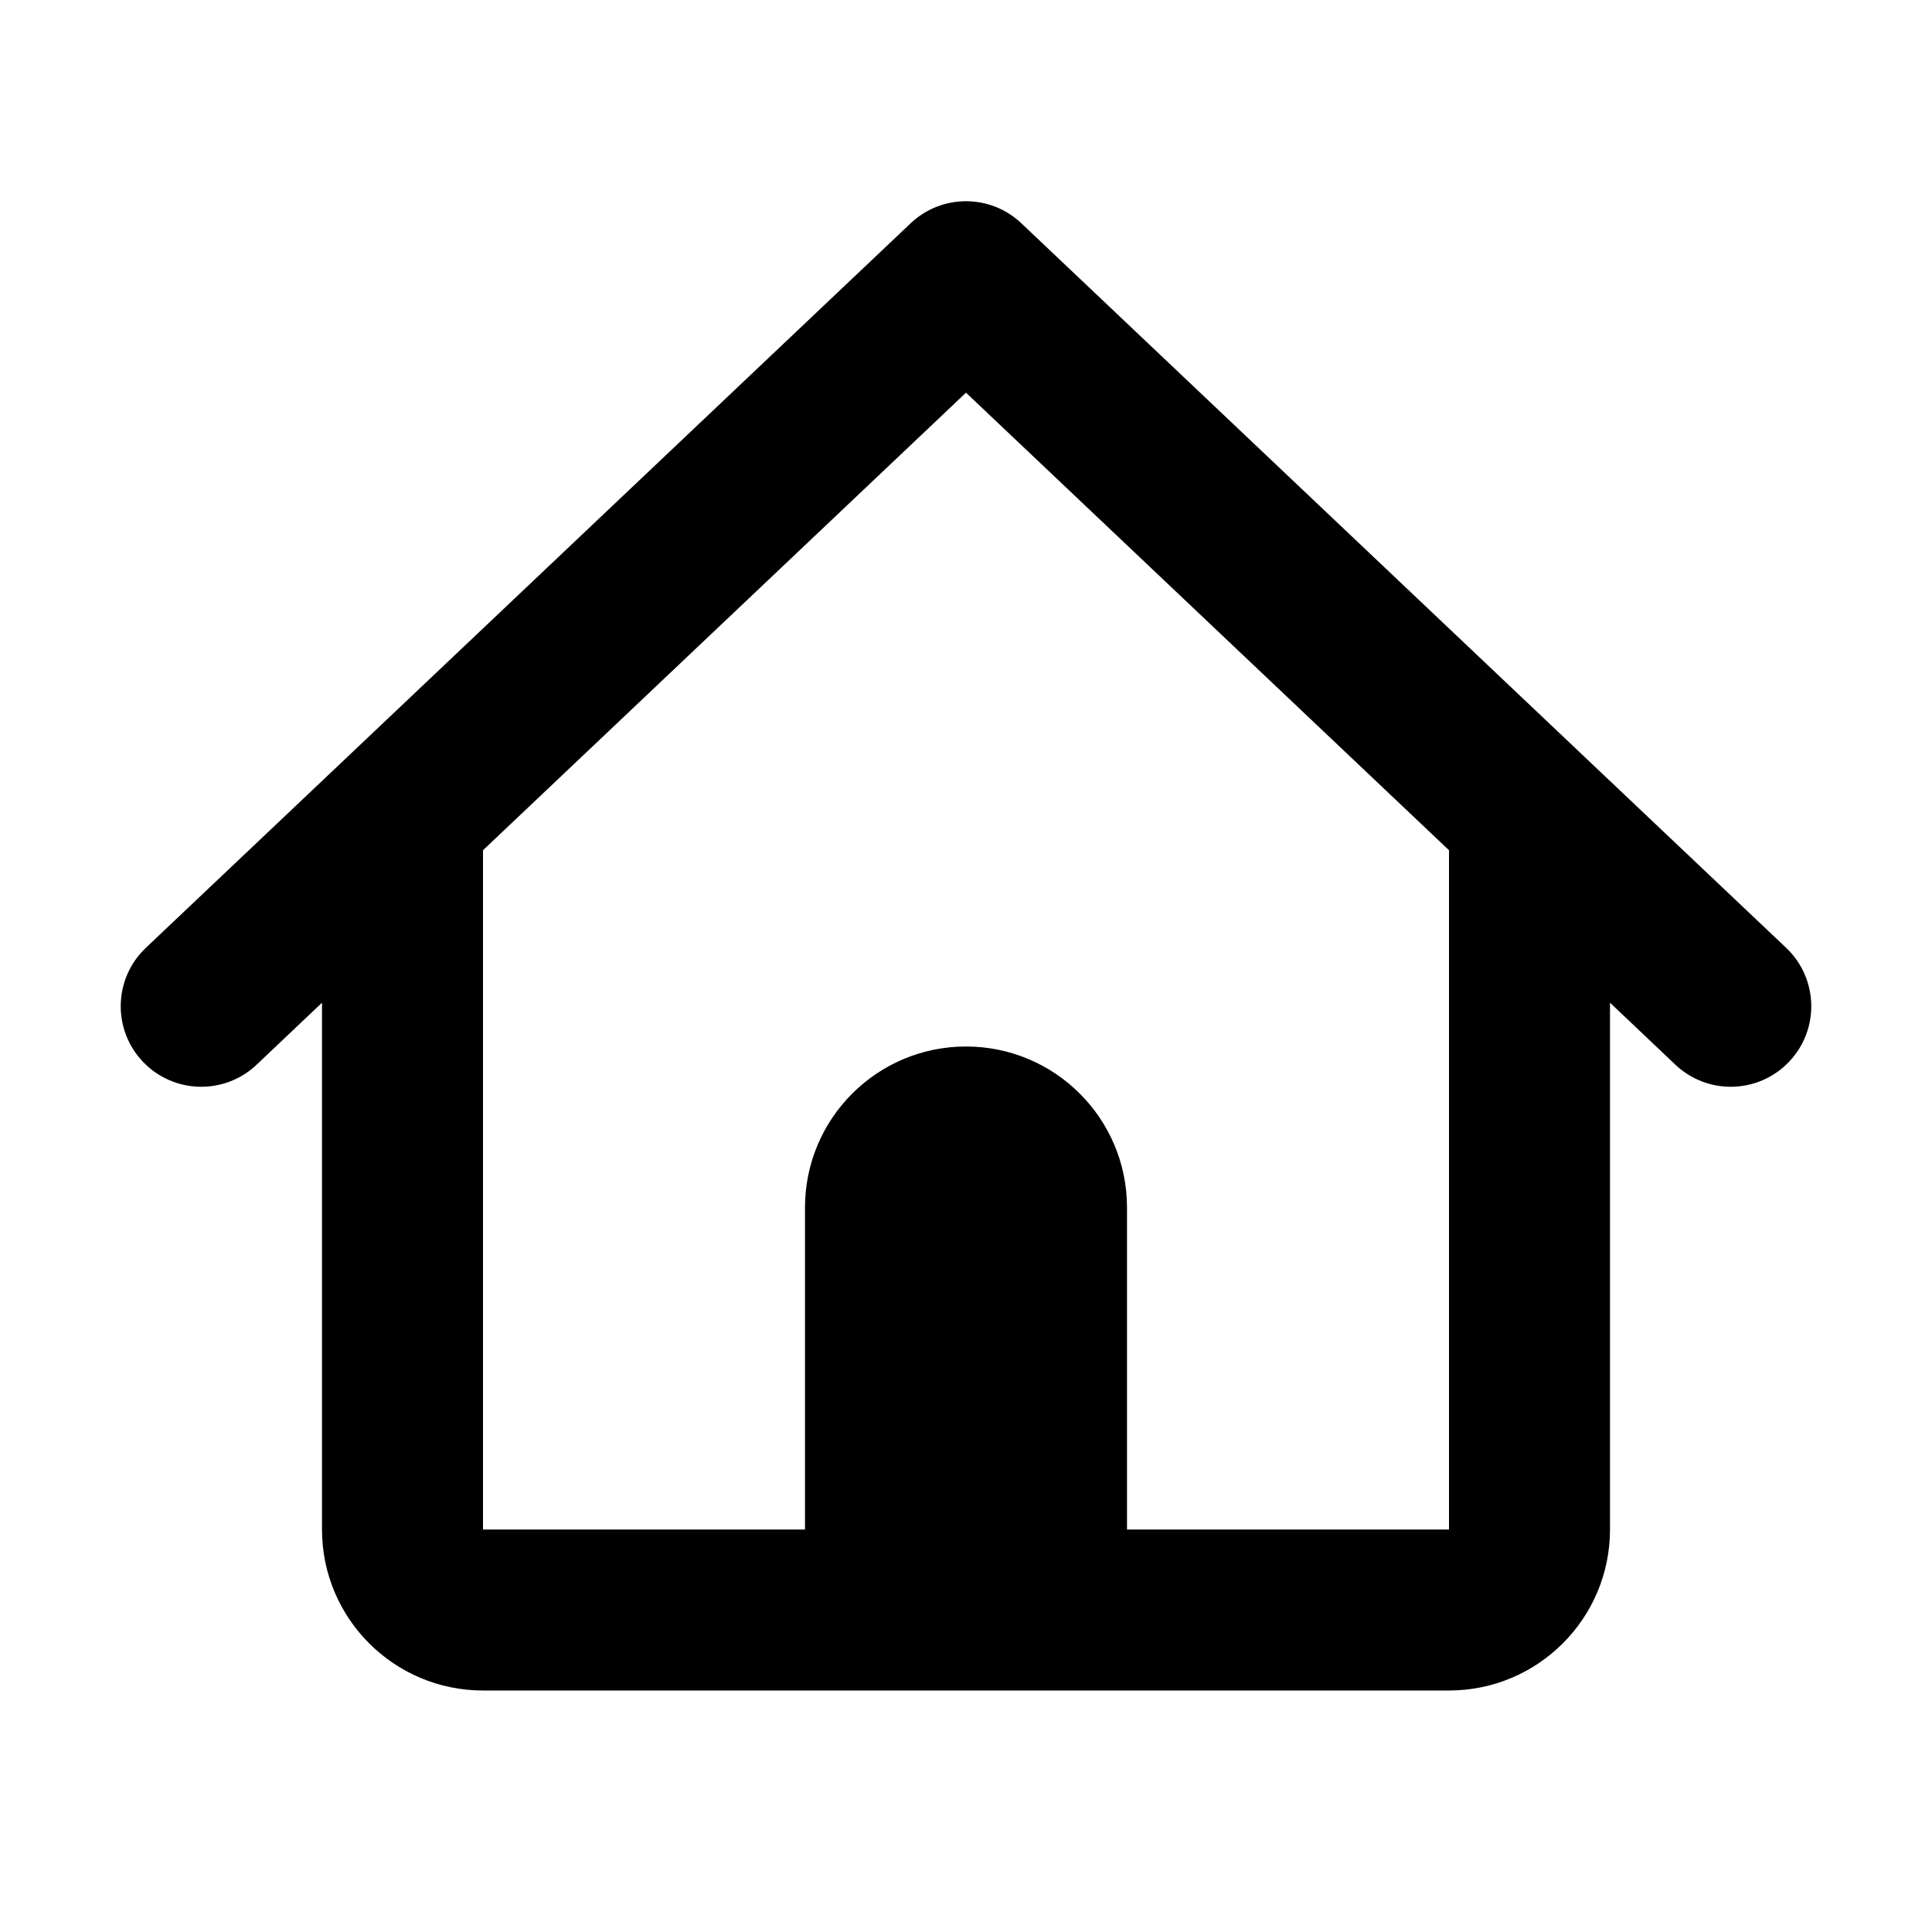
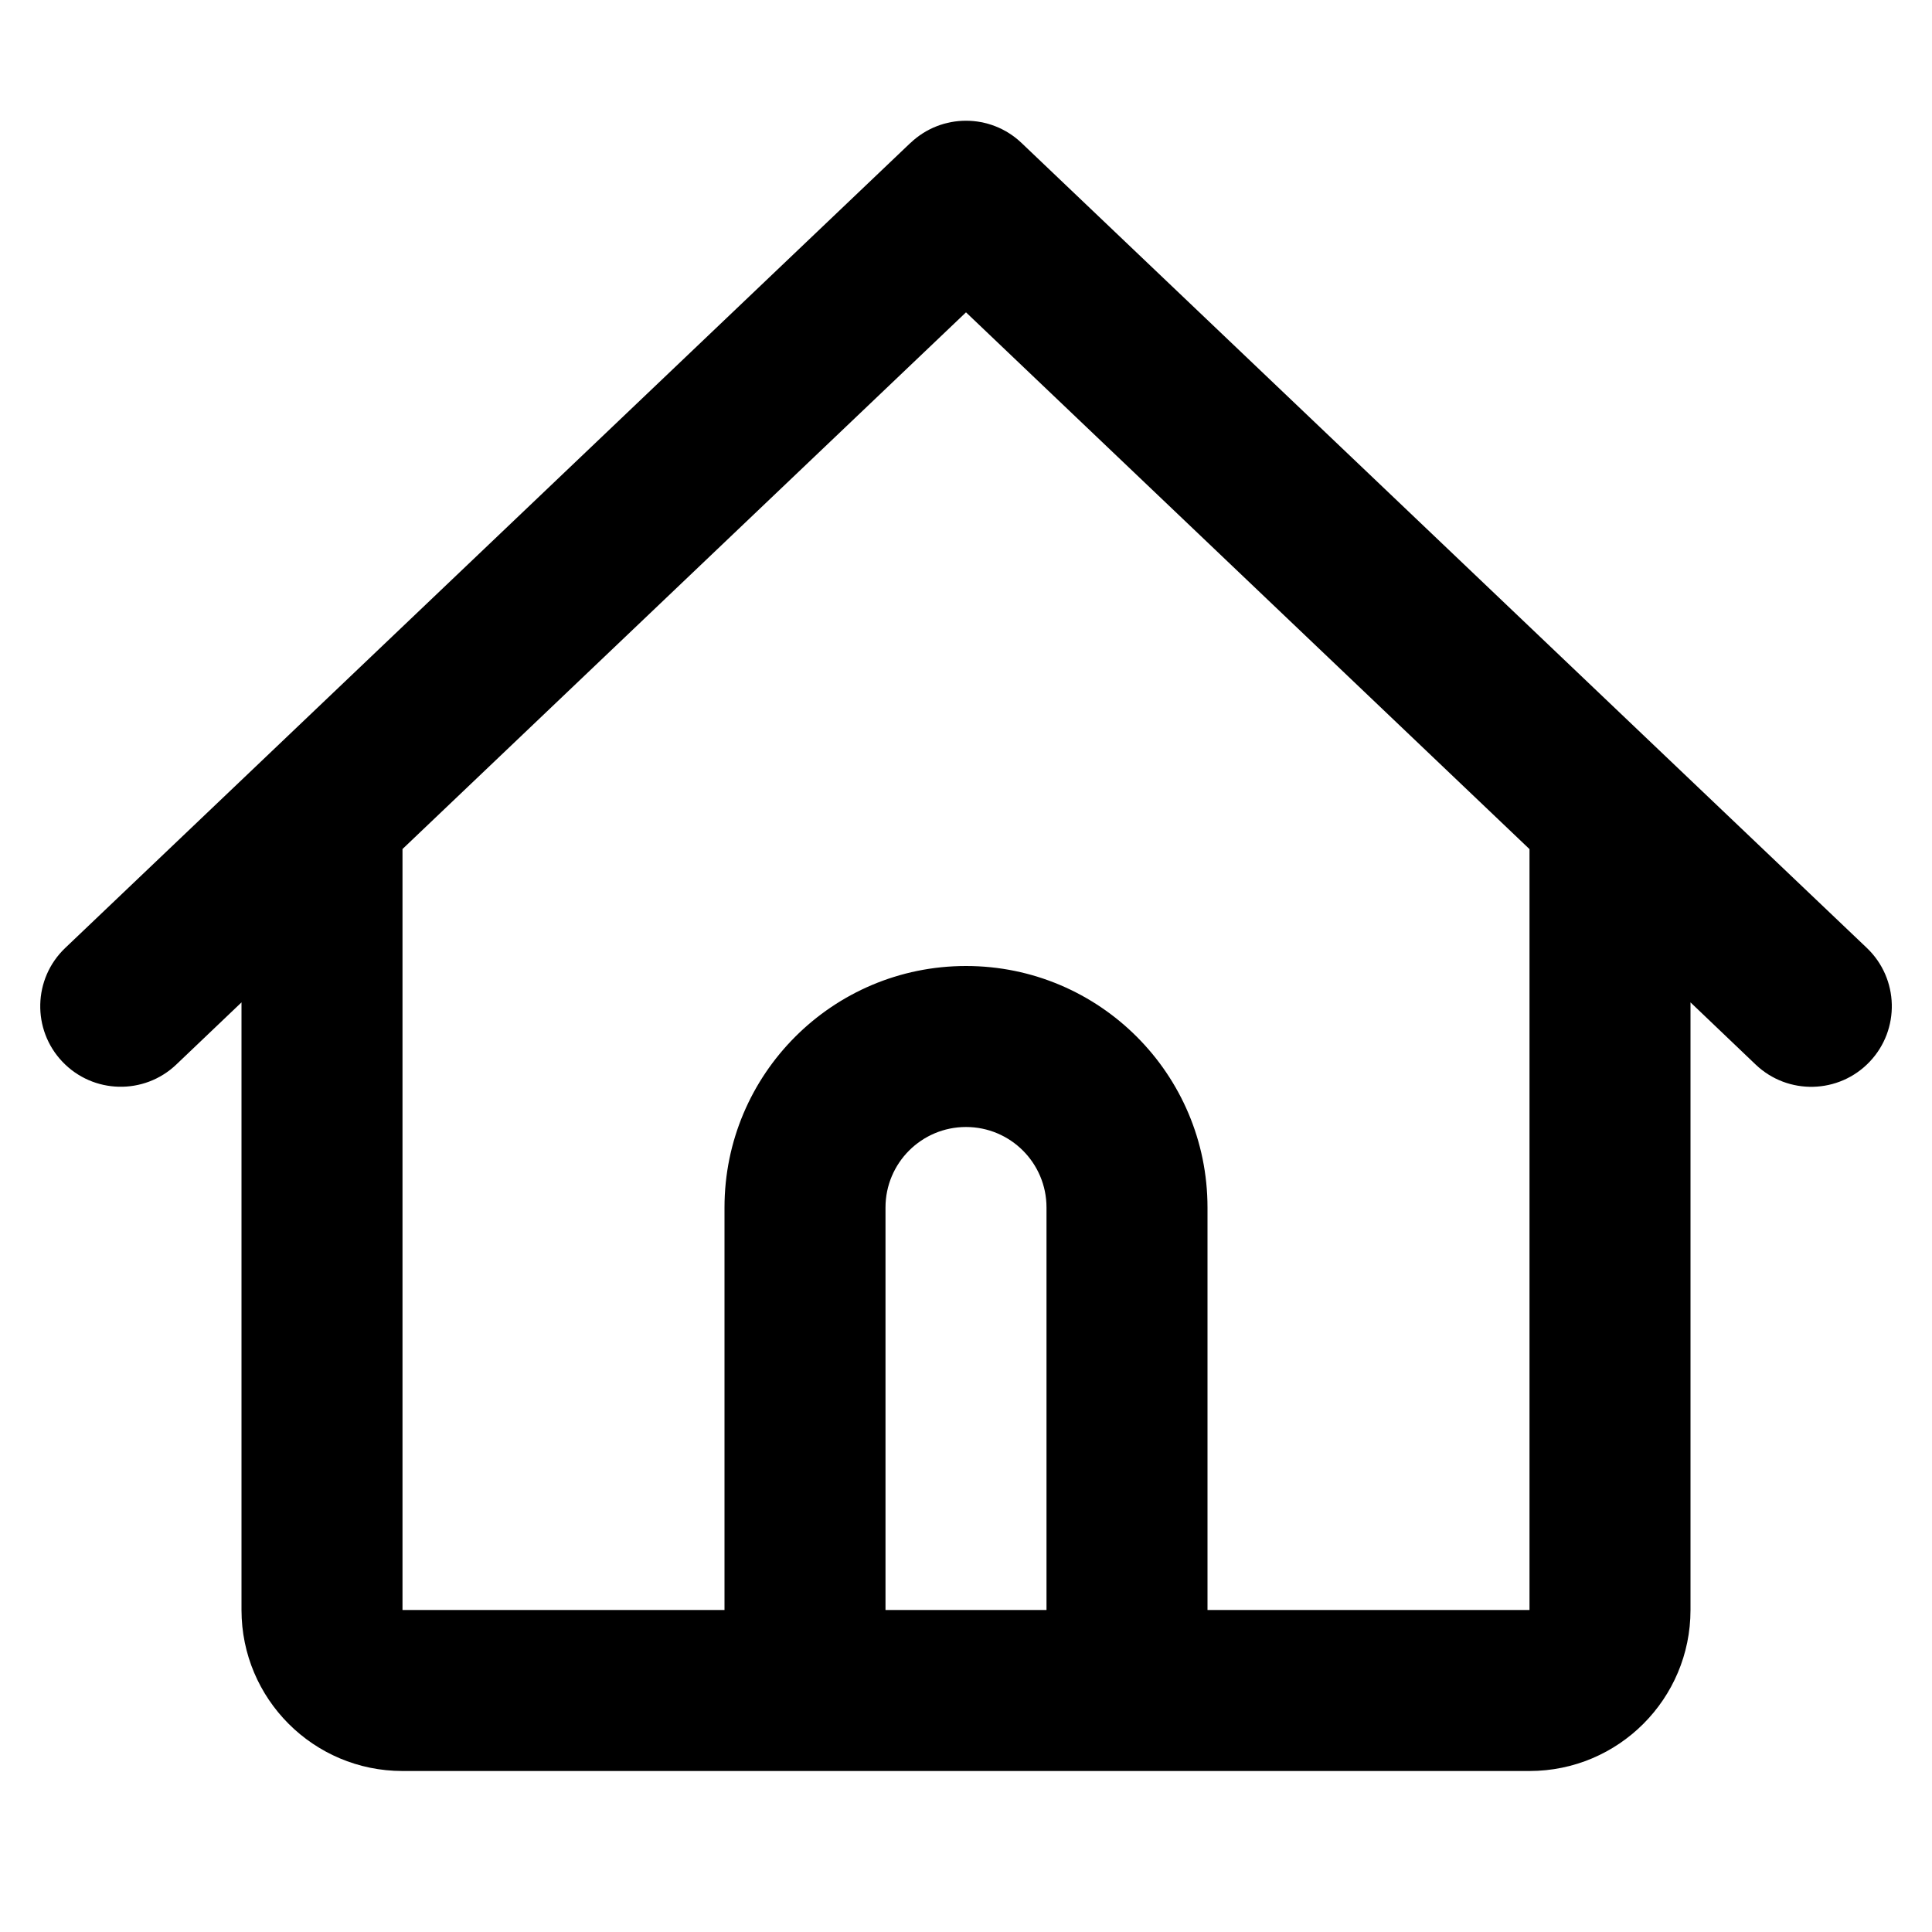
<svg xmlns="http://www.w3.org/2000/svg" width="24" height="24" fill="none">
-   <path fill-rule="evenodd" clip-rule="evenodd" d="M11.312 2.774a1 1 0 0 1 1.376 0l6.998 6.63.003.003 2.499 2.367a1 1 0 1 1-1.376 1.452l-.812-.77V19a2 2 0 0 1-2 2H6a2 2 0 0 1-2-2v-6.544l-.812.77a1 1 0 0 1-1.376-1.452l2.499-2.367a.374.374 0 0 1 .003-.003l6.998-6.63zM6 10.562V19h4v-4a2 2 0 1 1 4 0v4h4v-8.438l-6-5.684-6 5.684z" fill="#000" />
+   <path fill-rule="evenodd" clip-rule="evenodd" d="M11.31 1.776a1 1 0 0 1 1.38 0l8 7.619 2.5 2.38a1 1 0 0 1-1.38 1.45l-.81-.773V20a2 2 0 0 1-2 2H5a2 2 0 0 1-2-2v-7.548l-.81.772a1 1 0 1 1-1.38-1.448l2.5-2.381 8-7.62zM5 10.548V20h4v-5a3 3 0 1 1 6 0v5h4v-9.452L12 3.88l-7 6.667zM13 20v-5a1 1 0 1 0-2 0v5h2z" fill="#000" />
</svg>
